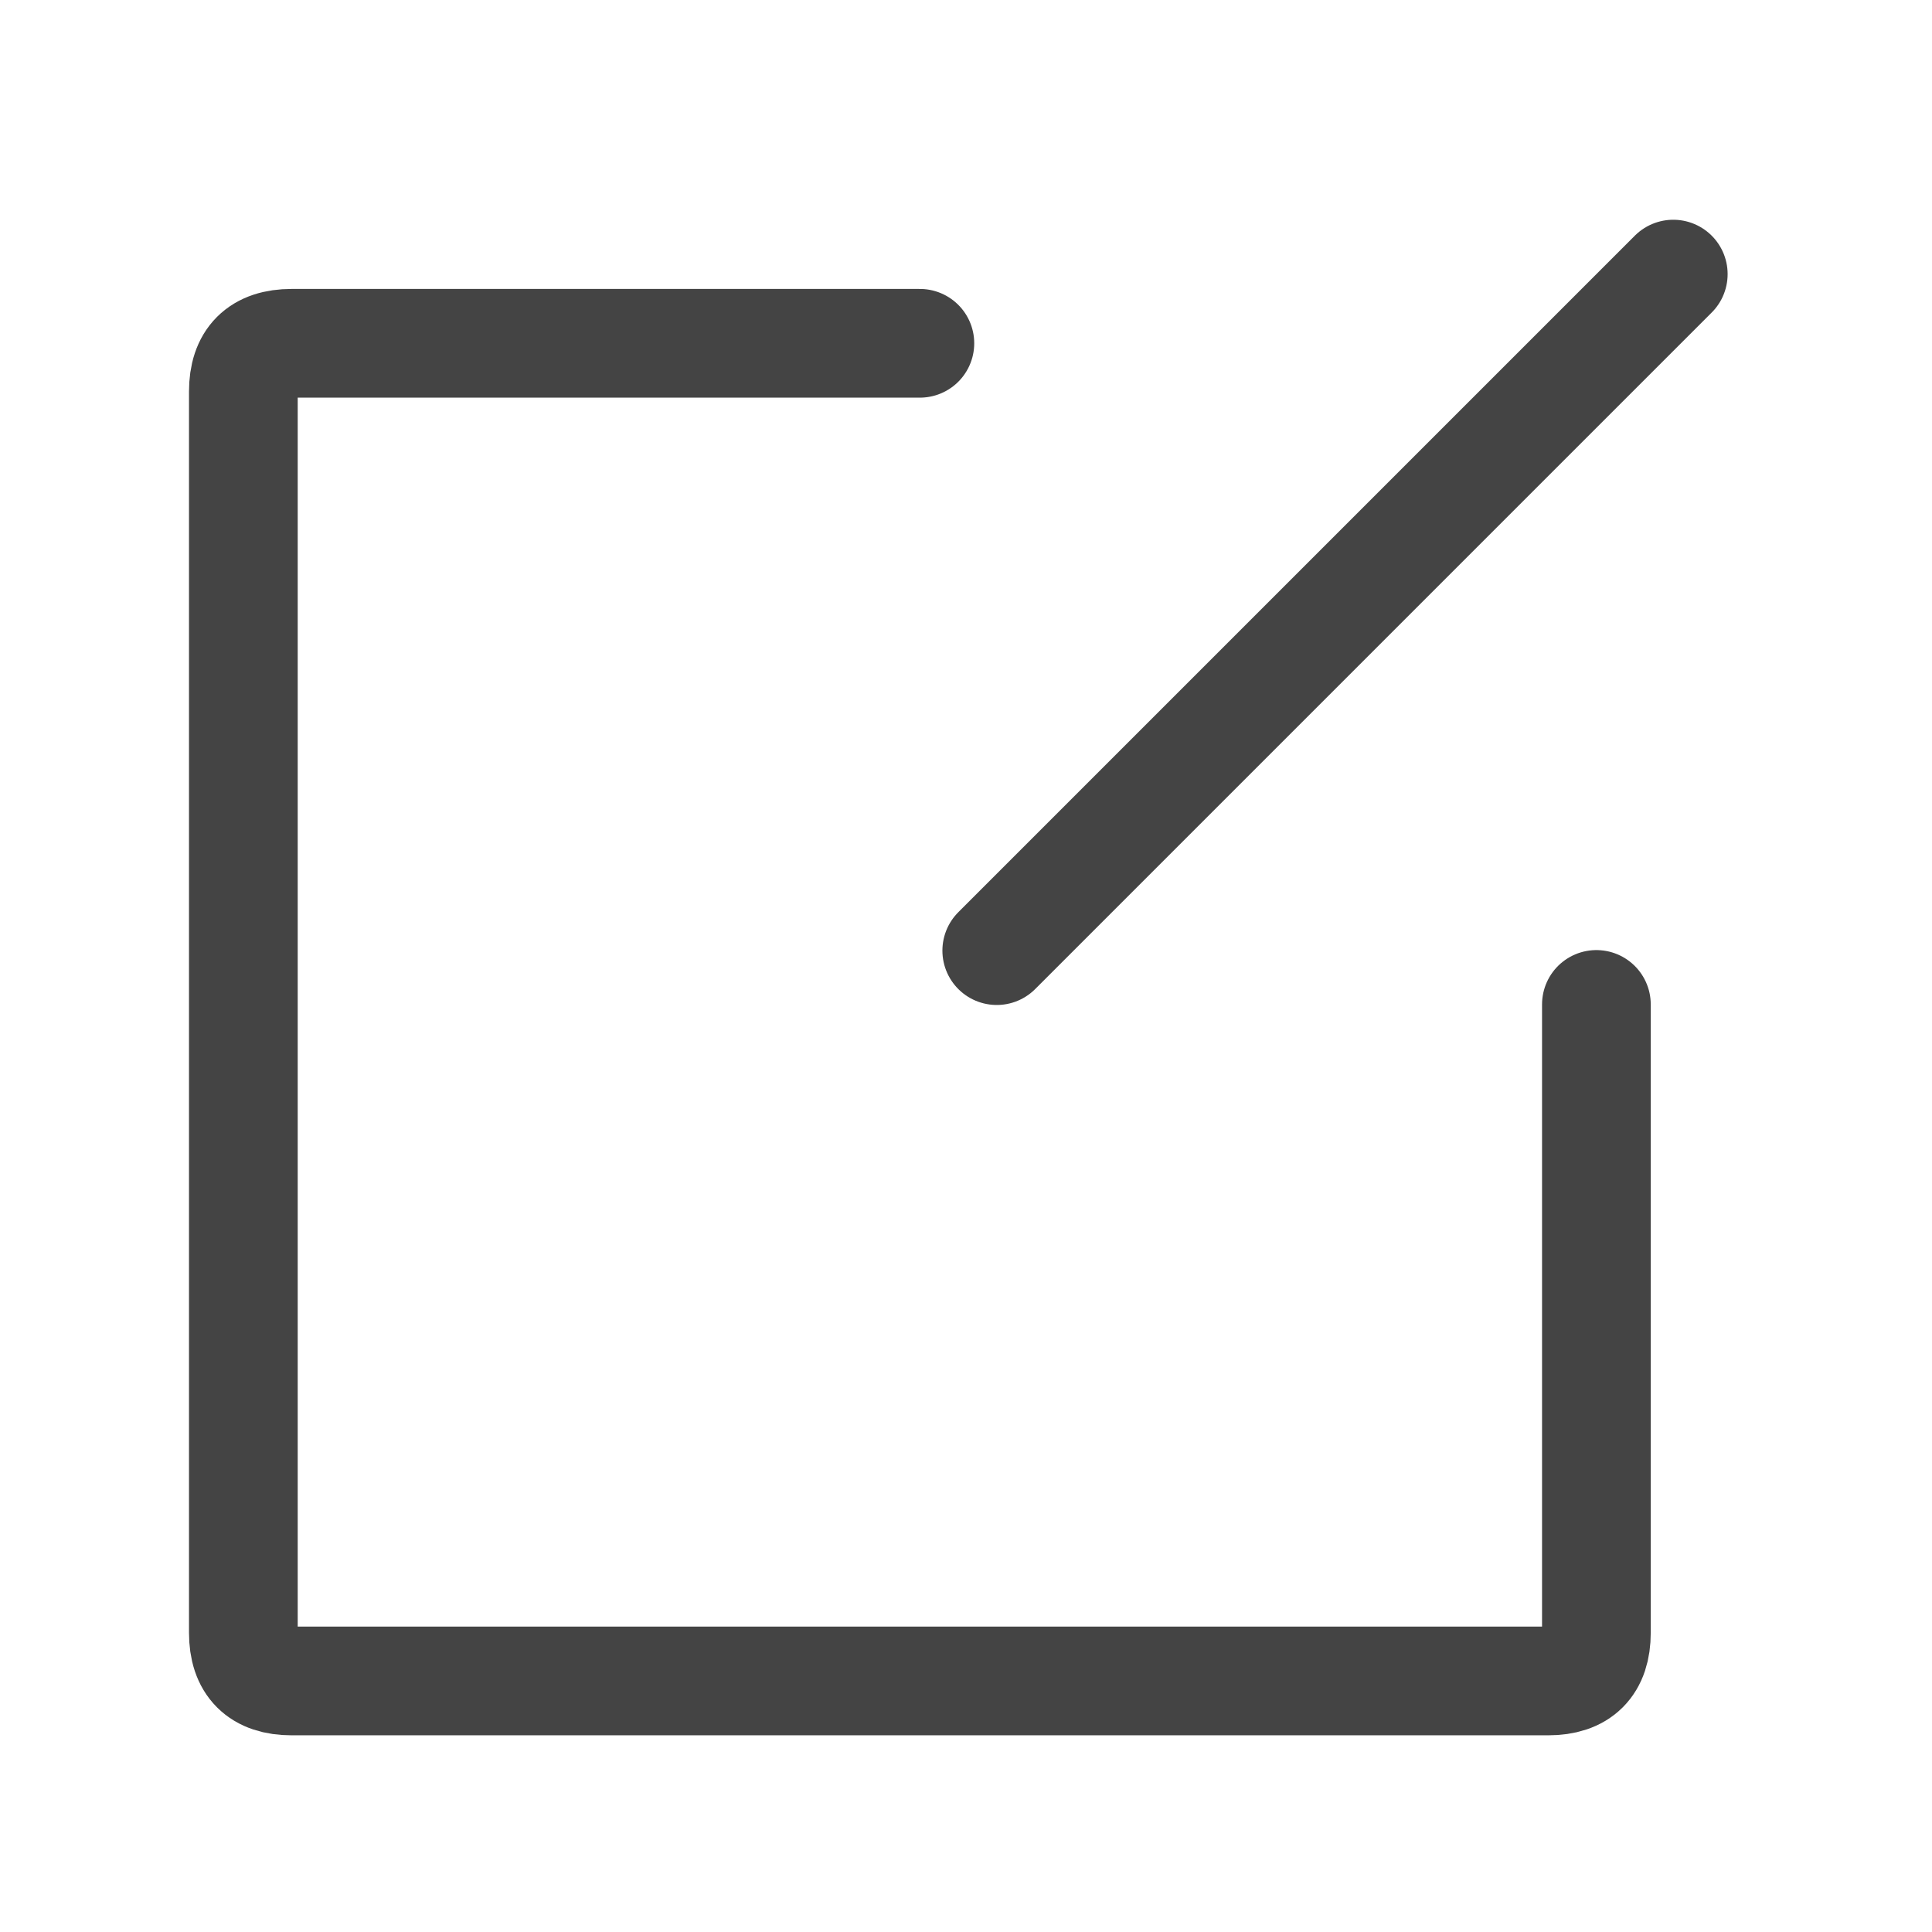
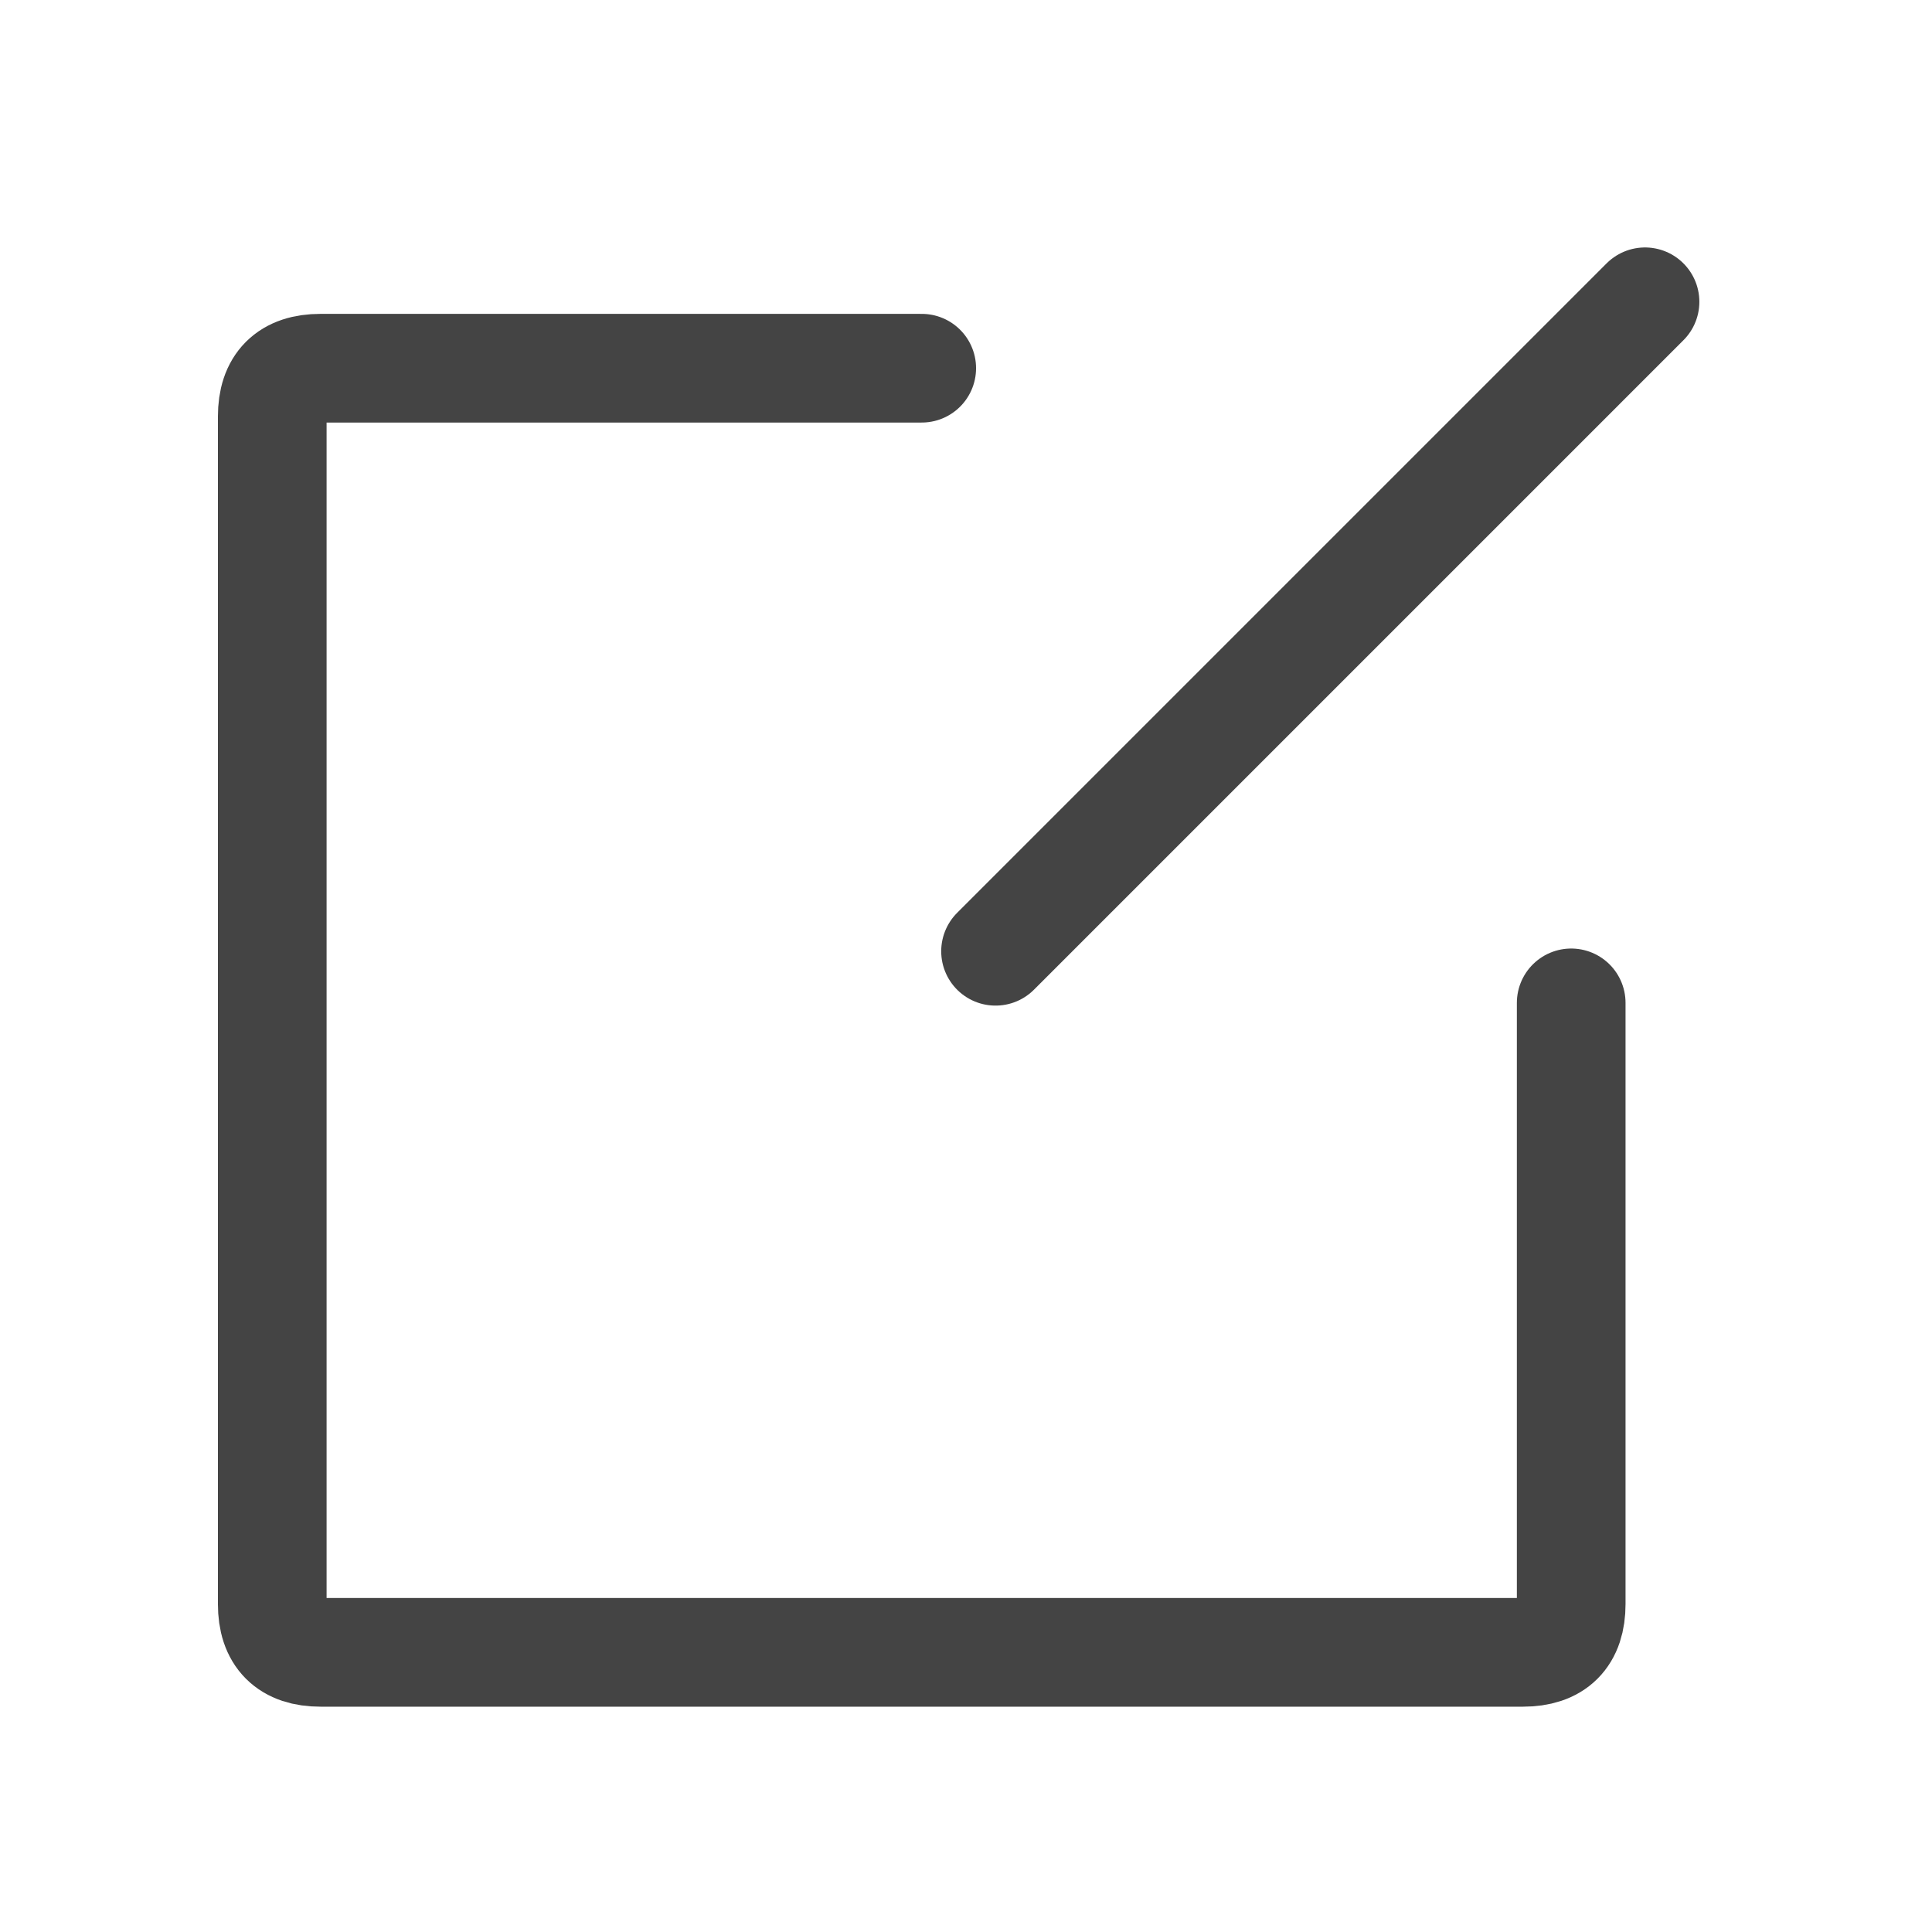
<svg xmlns="http://www.w3.org/2000/svg" width="384" height="384" viewBox="0 0 24 24">
-   <g transform="translate(0.54 0.54) scale(0.955)" fill="none" stroke="#444444" stroke-width="1.414" stroke-linecap="round" stroke-linejoin="round">
-     <path d="M11.4 3.9H3.228Q2.6 3.9 2.6 4.528V20.672Q2.6 21.3 3.228 21.3H19.572Q20.2 21.3 20.2 20.672V12.5" />
-     <path d="M12.4 11.8 21.2 3" />
+   <g fill="none" stroke="#444444" stroke-width="1.35" stroke-linecap="round" stroke-linejoin="round">
+     <path d="M11.45 4.574H3.982q-.6 0-.6.6v14.752q0 .6.6.6h14.936q.6 0 .6-.6V12.458" />
+     <path d="M12.367 11.817 20.435 3.749" />
  </g>
</svg>
